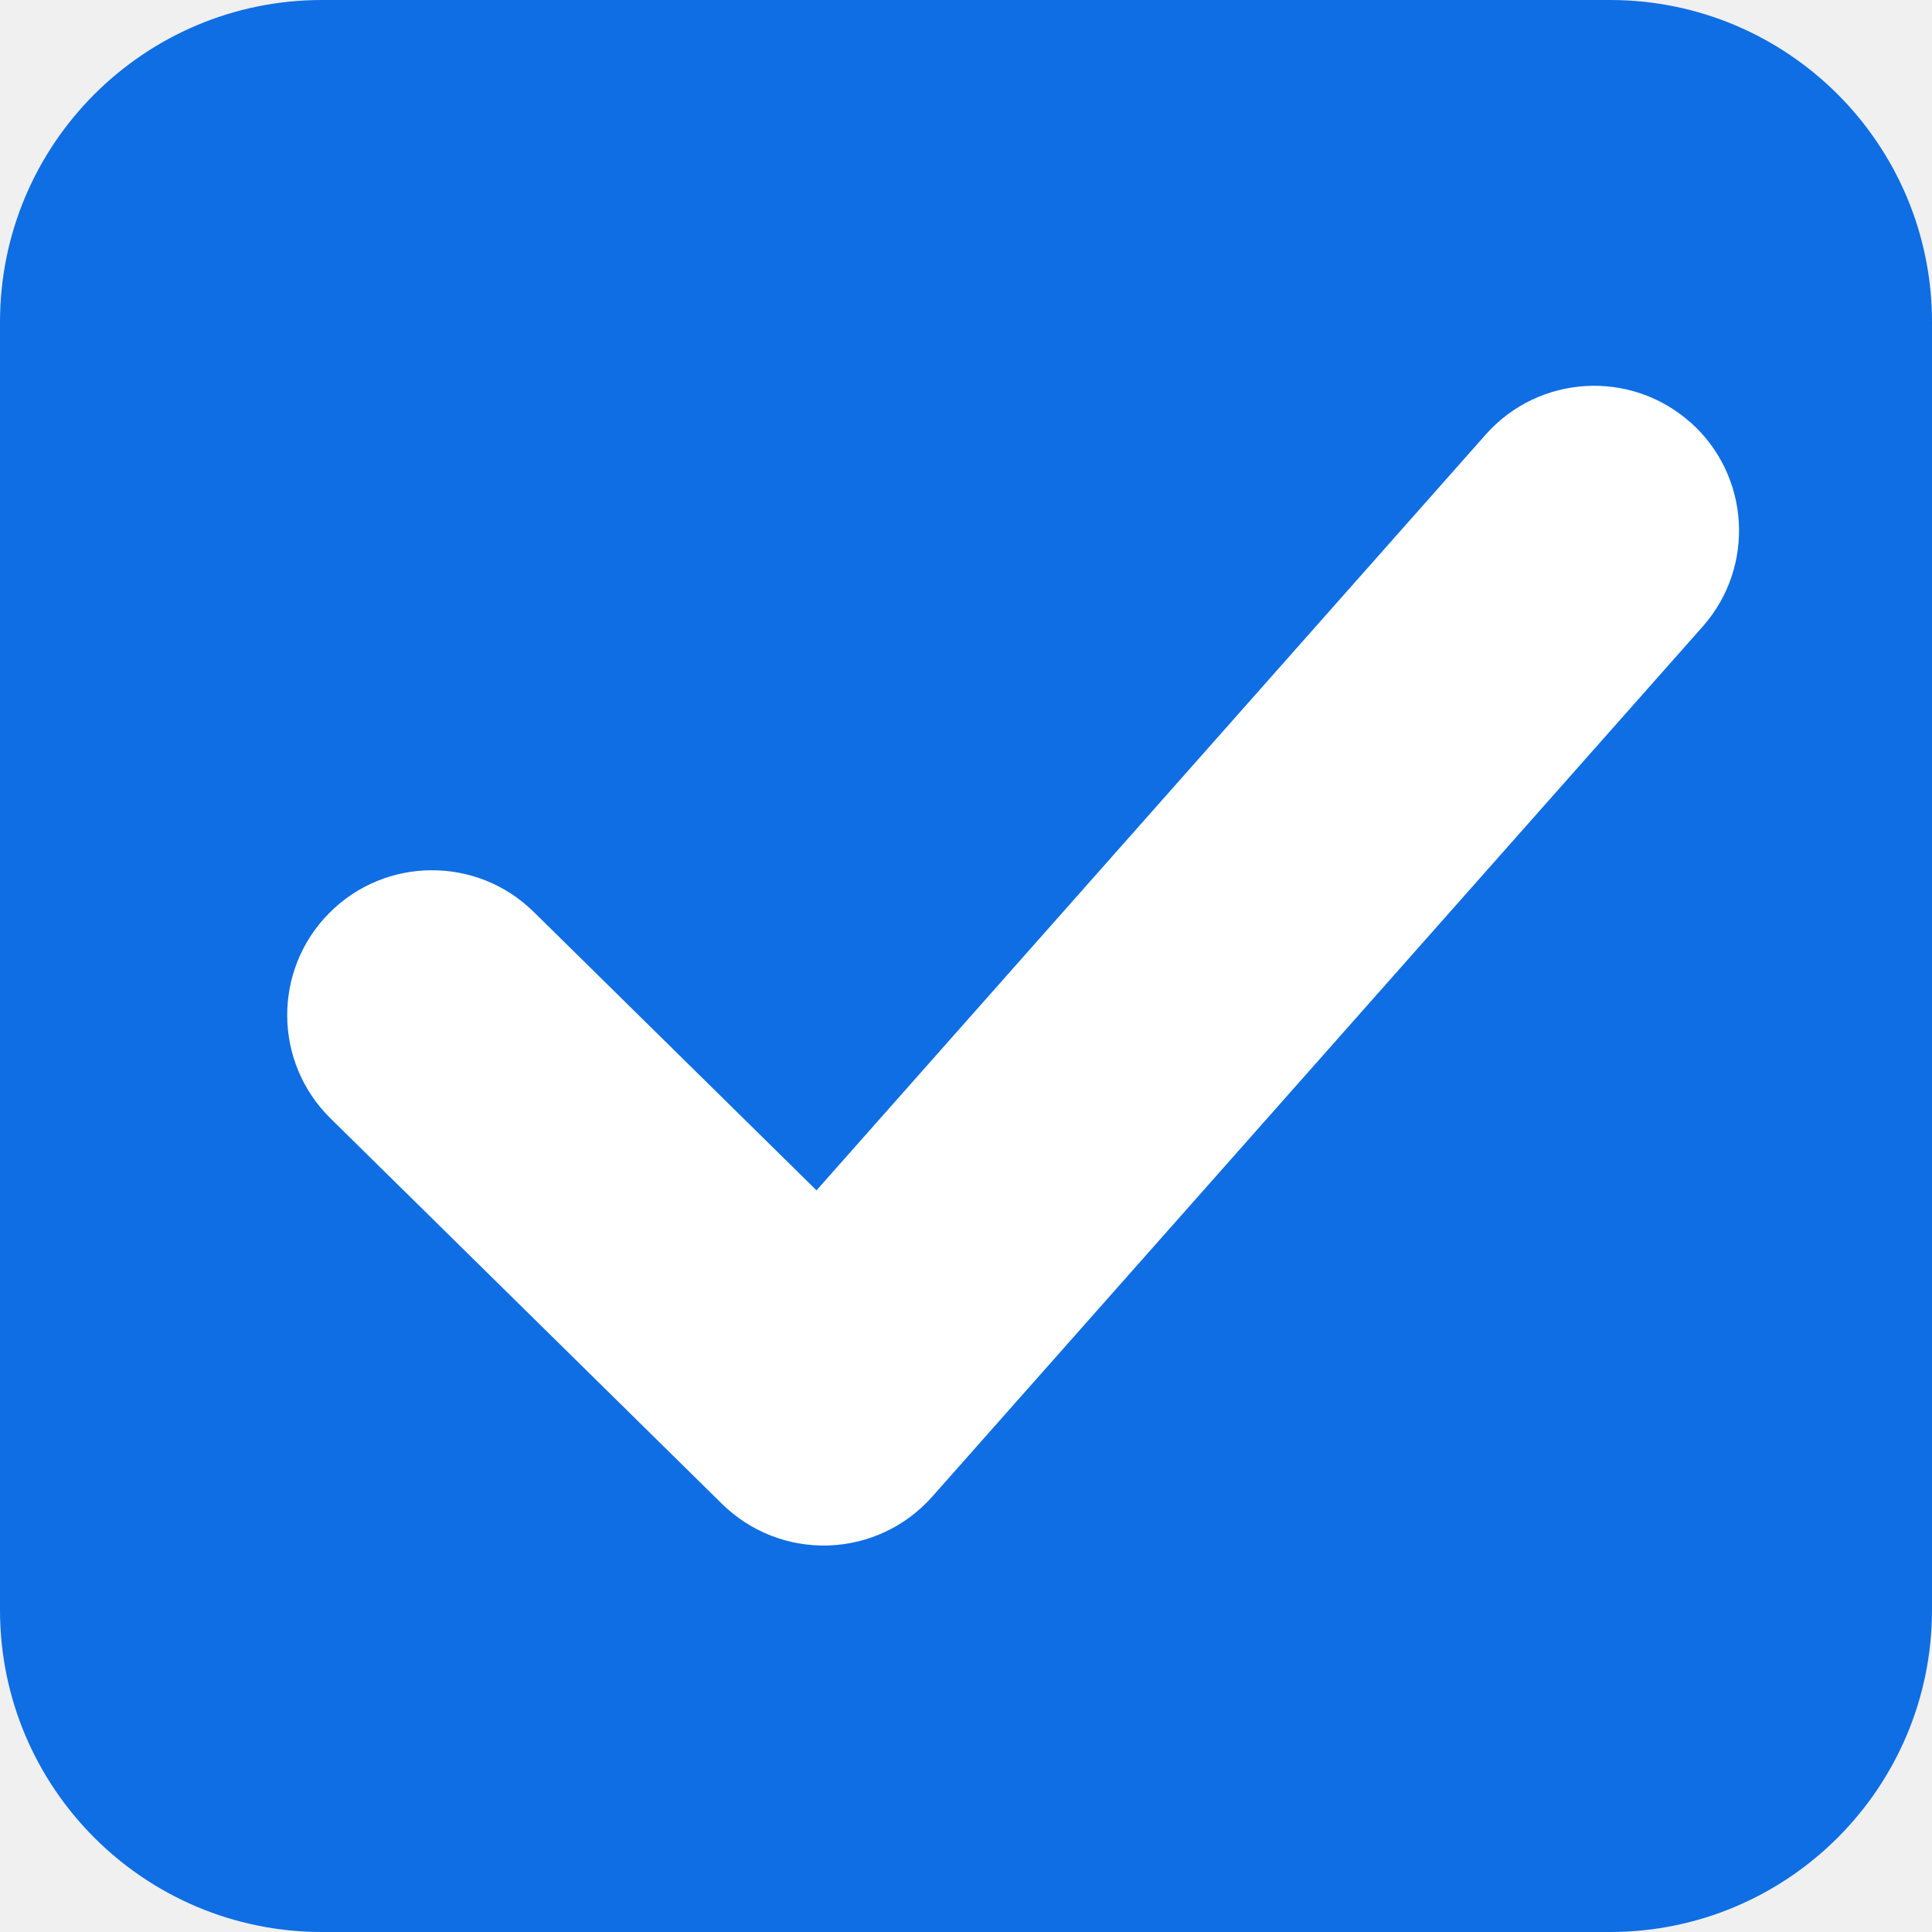
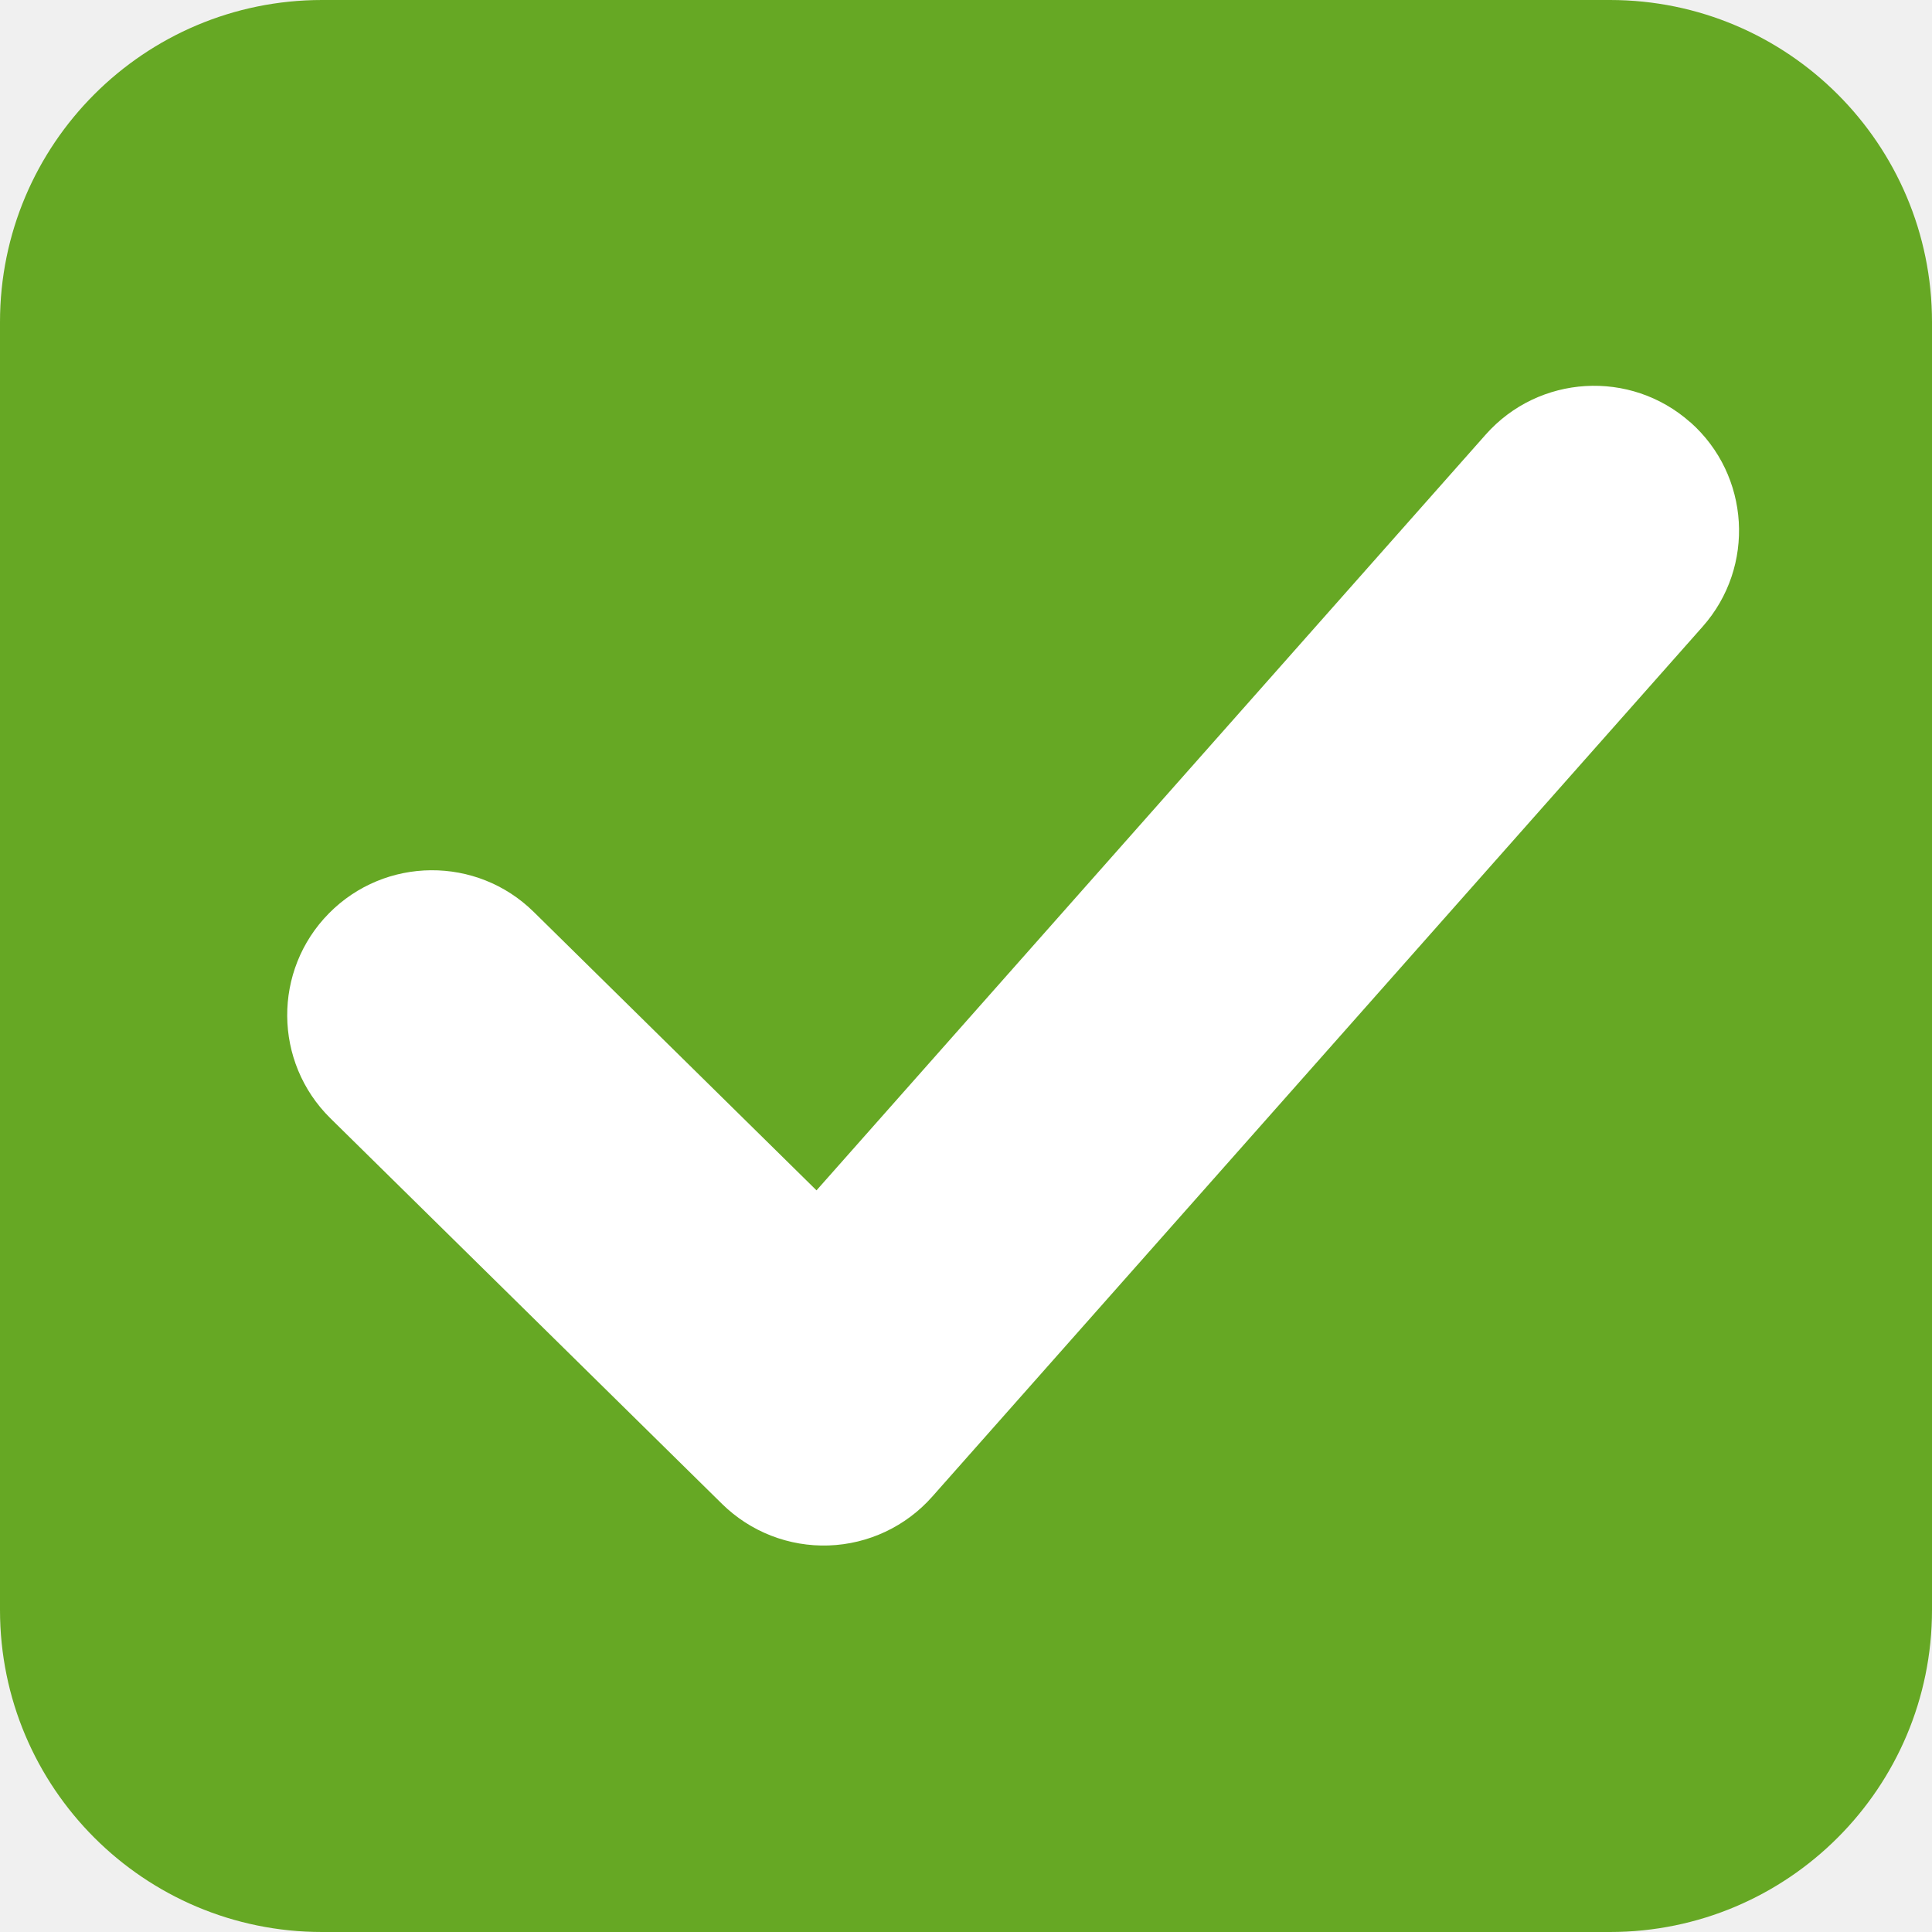
<svg xmlns="http://www.w3.org/2000/svg" width="16" height="16" version="1.1" id="svg32">
  <defs id="defs22">
    <linearGradient id="b">
      <stop offset="0" style="stop-color:#515151;stop-opacity:1" id="stop2" />
      <stop offset="1" style="stop-color:#292929;stop-opacity:1" id="stop4" />
    </linearGradient>
    <linearGradient id="a">
      <stop style="stop-color:#0b2e52;stop-opacity:1" offset="0" id="stop7" />
      <stop style="stop-color:#1862af;stop-opacity:1" offset="1" id="stop9" />
    </linearGradient>
    <linearGradient id="c">
      <stop style="stop-color:#333;stop-opacity:1" offset="0" id="stop12" />
      <stop style="stop-color:#292929;stop-opacity:1" offset="1" id="stop14" />
    </linearGradient>
    <linearGradient id="d">
      <stop style="stop-color:#16191a;stop-opacity:1" offset="0" id="stop17" />
      <stop style="stop-color:#2b3133;stop-opacity:1" offset="1" id="stop19" />
    </linearGradient>
  </defs>
-   <rect rx="2.667" y="0" x="0" height="16" width="16" style="color:#000000;display:inline;overflow:visible;visibility:visible;fill:#0f6ee3;fill-opacity:1;stroke:none;stroke-width:1.778;stroke-linecap:butt;stroke-linejoin:round;stroke-miterlimit:4;stroke-dasharray:none;stroke-dashoffset:0;stroke-opacity:1;marker:none;enable-background:accumulate" ry="2.667" id="rect26" />
+   <rect rx="2.667" y="0" x="0" height="16" width="16" style="color:#000000;display:inline;overflow:visible;visibility:visible;fill:#66a824;fill-opacity:1;stroke:none;stroke-width:1.778;stroke-linecap:butt;stroke-linejoin:round;stroke-miterlimit:4;stroke-dasharray:none;stroke-dashoffset:0;stroke-opacity:1;marker:none;enable-background:accumulate" ry="2.667" id="rect26" />
  <path style="color:#000000;fill:#ffffff;stroke-width:0.8;stroke-linecap:round;stroke-linejoin:round;-inkscape-stroke:none" d="m 13.998,3.497 a 1.2,1.2 0 0 0 -1.694,0.102 l -5.542,6.259 -2.342,-2.306 a 1.2,1.2 0 0 0 -1.696,0.012 1.2,1.2 0 0 0 0.012,1.697 l 3.244,3.194 a 1.2,1.2 0 0 0 1.74,-0.06 L 14.1,5.19 a 1.2,1.2 0 0 0 -0.102,-1.694 z" id="path28" />
</svg>
